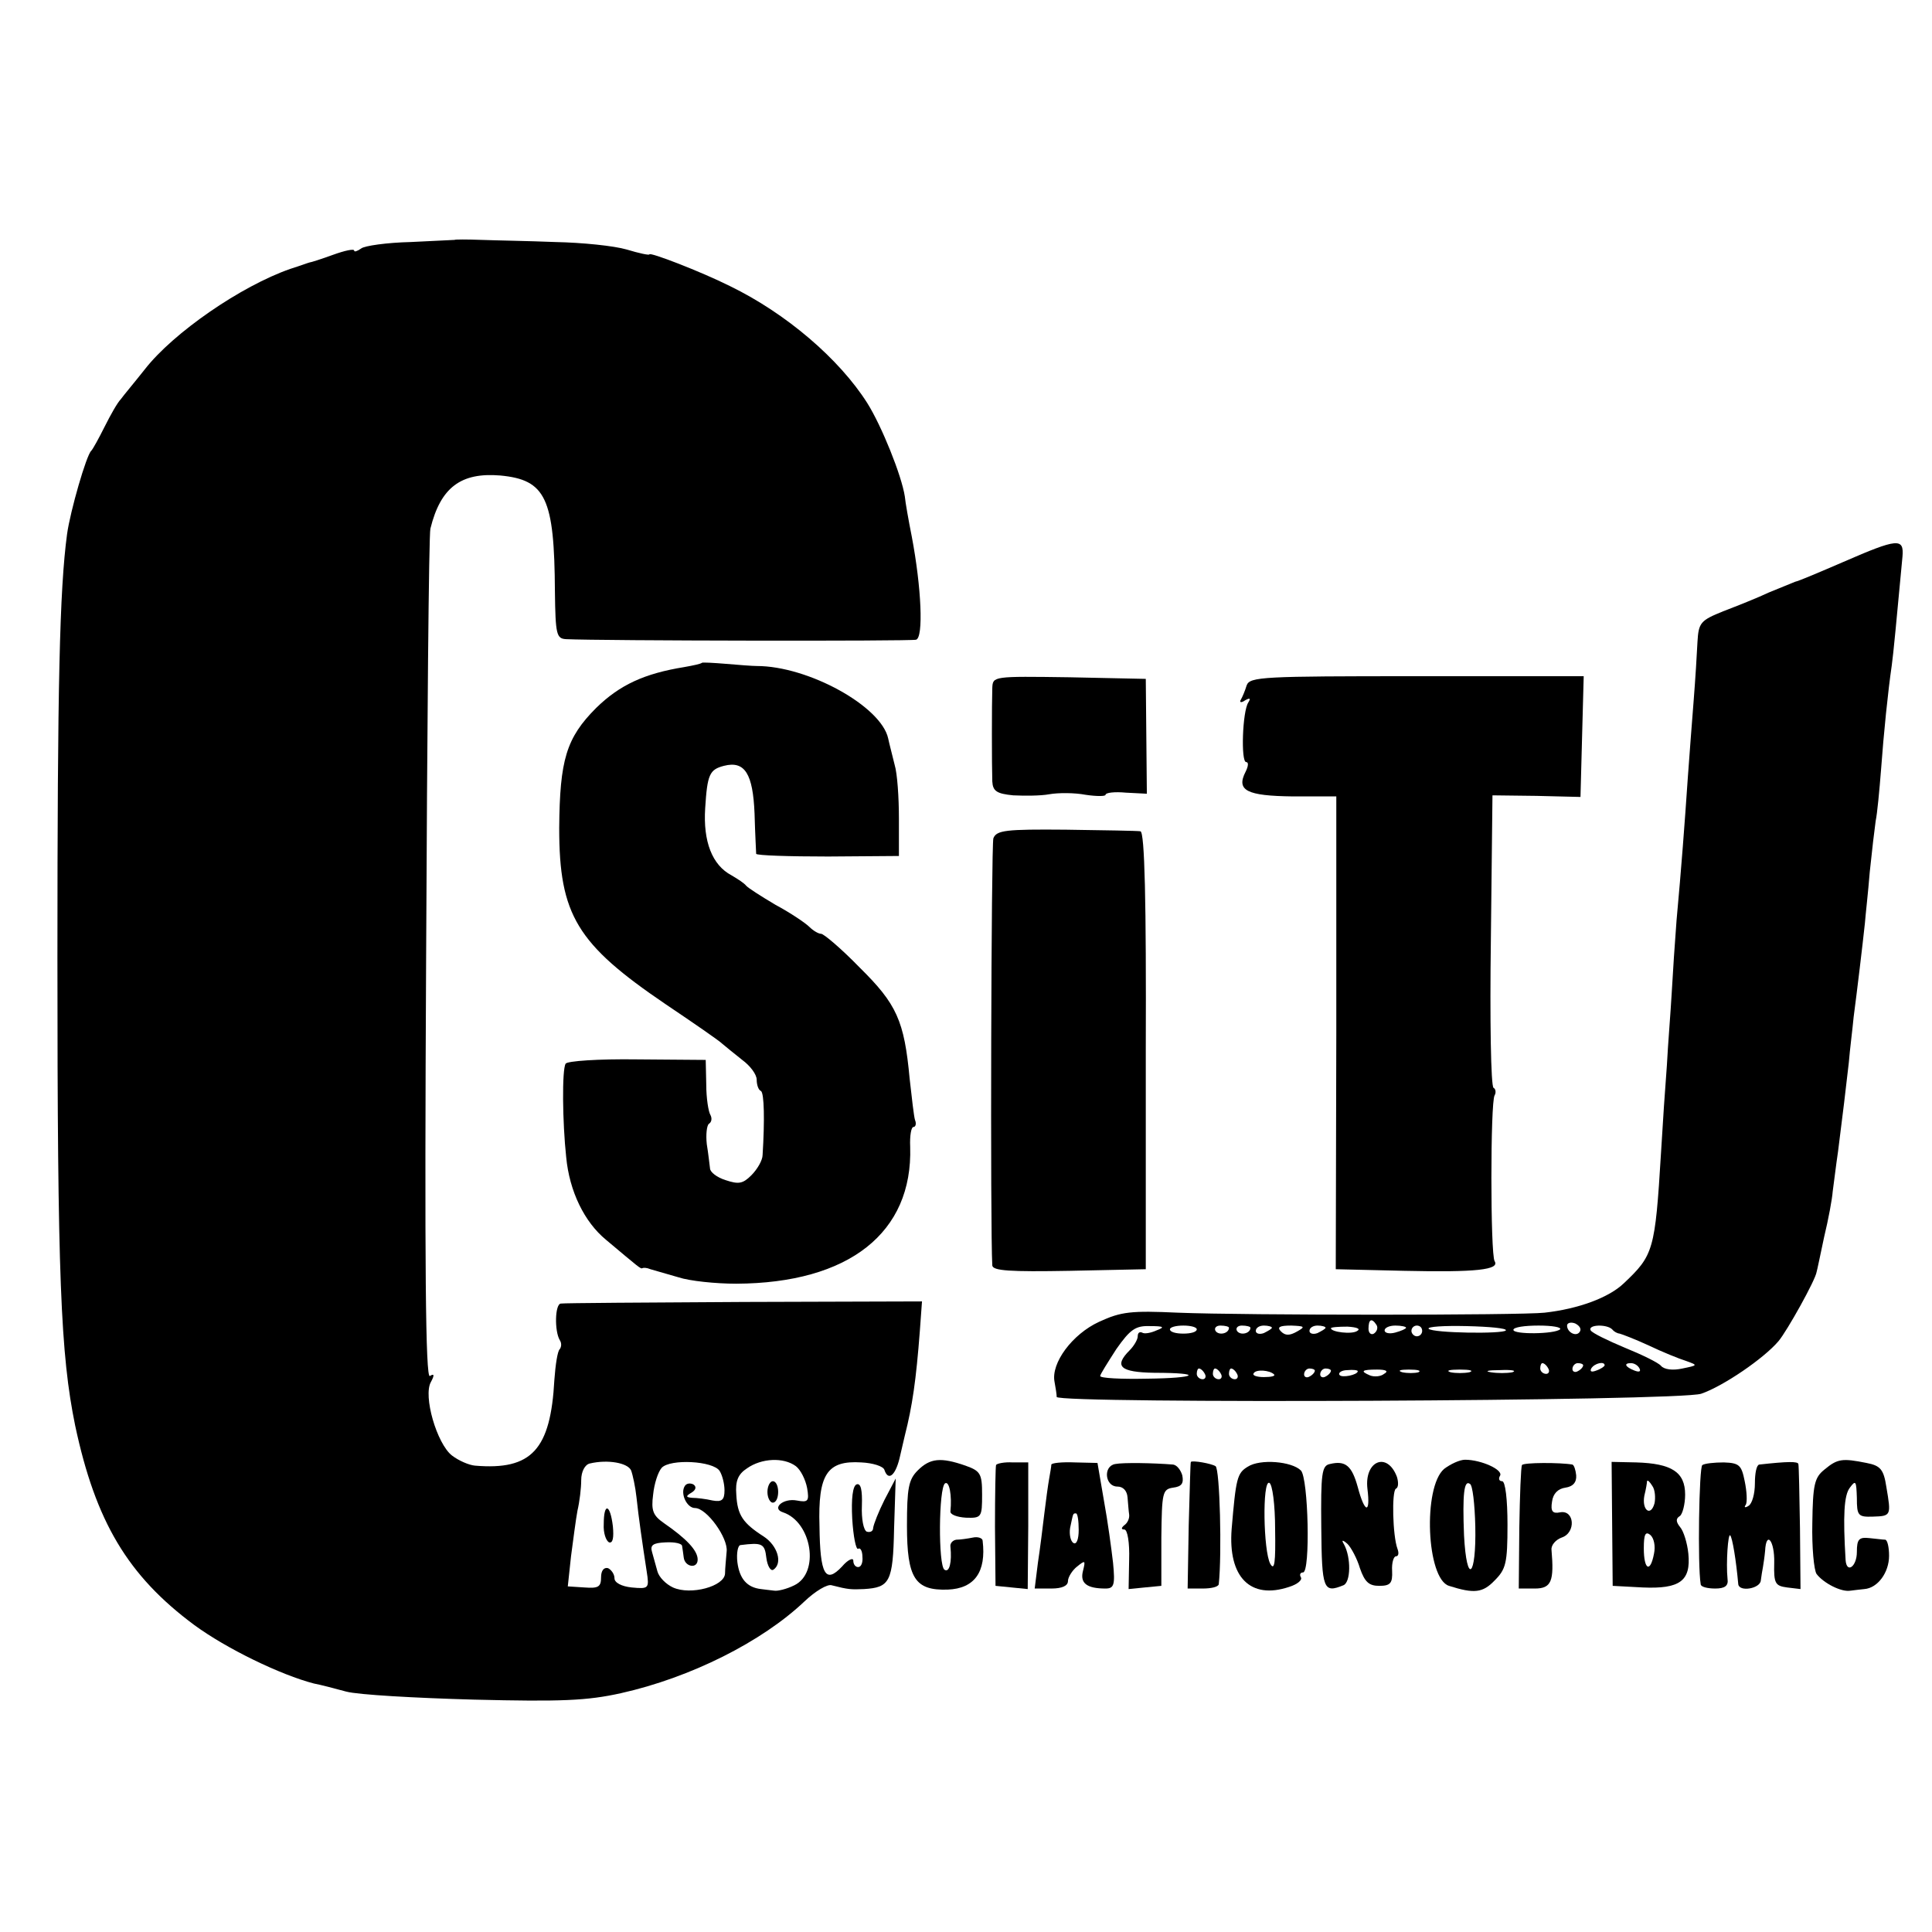
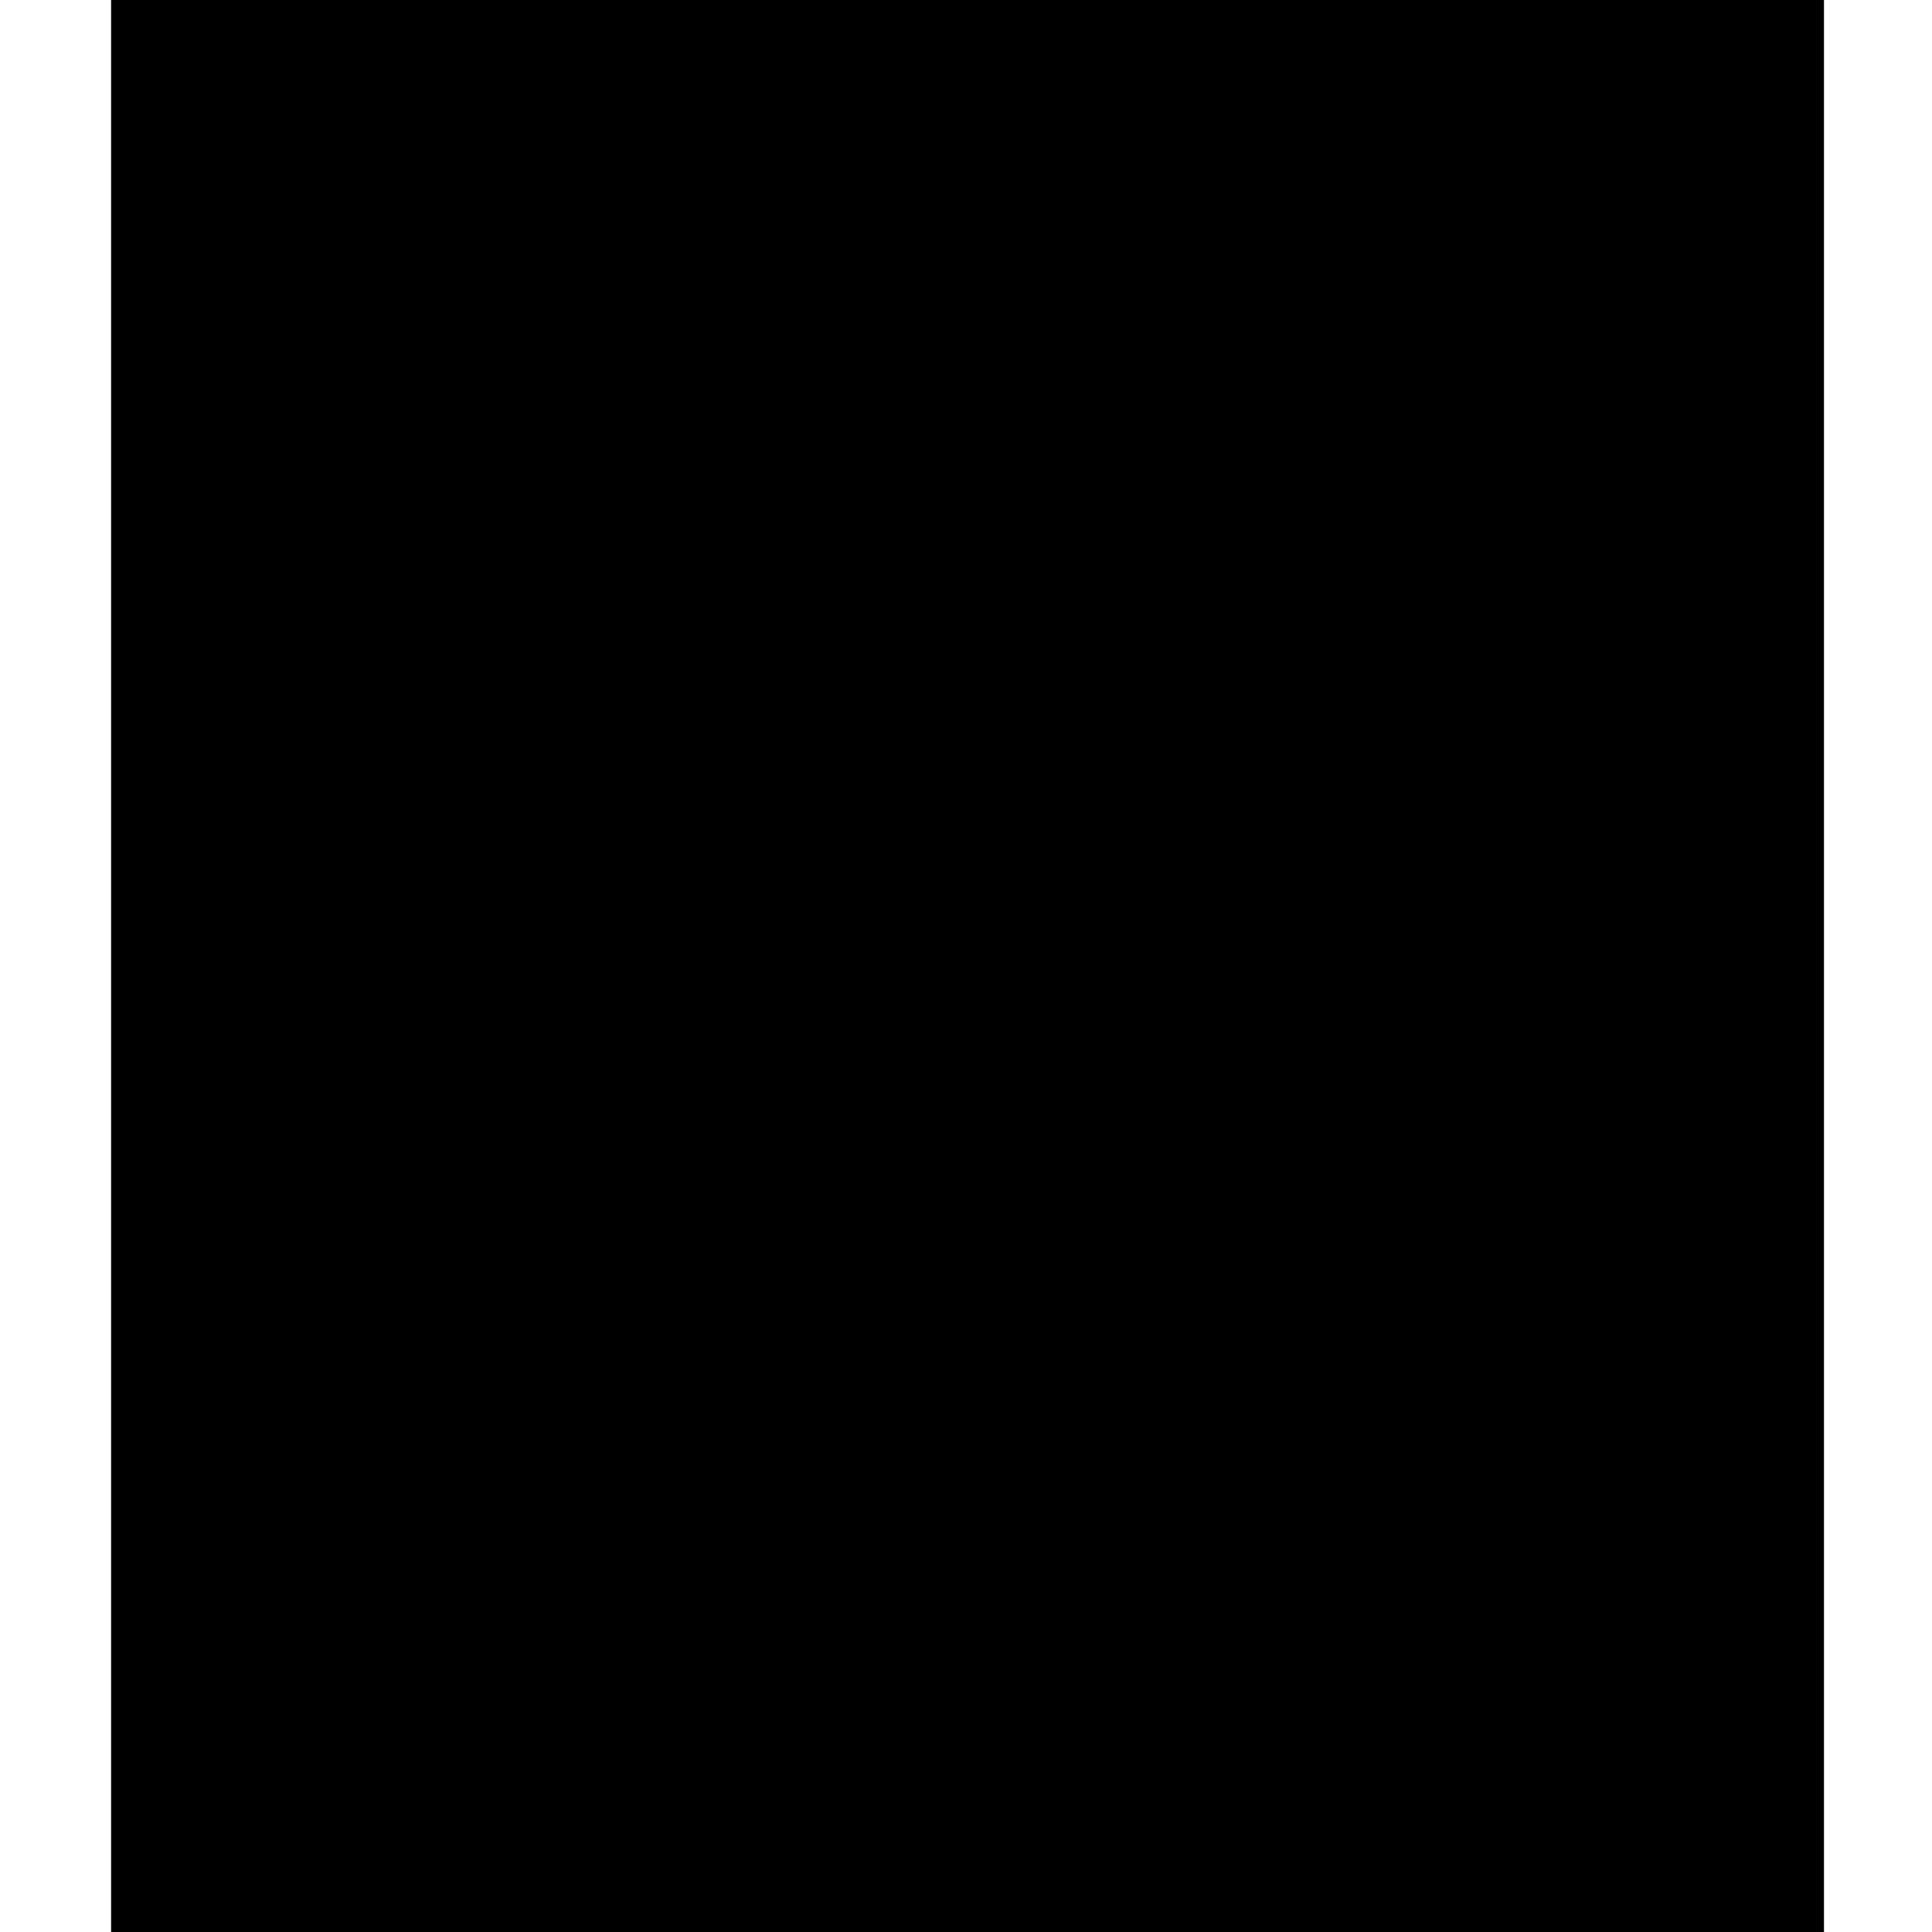
- <svg xmlns="http://www.w3.org/2000/svg" version="1.0" width="360pt" height="360pt" viewBox="0 0 360 360" preserveAspectRatio="xMidYMid meet">
-   <g transform="translate(0,360) scale(0.1,-0.1)" fill="#000000" stroke="none">
-     <path d="M847 3153 c-1 0 -38 -2 -82 -4 -44 -1 -86 -7 -92 -12 -7 -5 -13 -7 -13 -4 0 4 -18 0 -40 -8 -22 -8 -41 -14 -43 -14 -1 0 -17 -6 -36 -12 -92 -32 -218 -119 -271 -187 -19 -24 -40 -49 -45 -56 -6 -6 -19 -29 -30 -51 -11 -22 -22 -42 -25 -45 -9 -8 -39 -112 -45 -155 -14 -104 -18 -282 -18 -790 0 -596 6 -739 33 -871 38 -179 98 -280 222 -372 60 -44 161 -93 223 -109 11 -2 38 -9 60 -15 22 -6 129 -12 238 -15 163 -4 211 -2 274 12 130 29 263 96 342 171 20 19 43 33 51 30 31 -8 36 -8 60 -7 48 3 54 13 56 113 l3 93 -21 -40 c-11 -22 -20 -45 -21 -52 0 -6 -5 -9 -12 -7 -6 3 -10 24 -9 48 1 30 -2 43 -10 40 -7 -3 -10 -26 -8 -64 2 -33 7 -58 11 -56 4 3 8 -4 8 -15 1 -10 -2 -19 -8 -19 -5 0 -9 5 -9 12 0 6 -10 2 -21 -11 -31 -33 -41 -15 -42 75 -3 97 14 123 78 119 21 -1 41 -7 43 -14 7 -21 20 -11 28 21 4 18 9 38 10 43 14 55 21 103 28 195 l4 55 -331 -1 c-183 -1 -336 -2 -342 -3 -11 -1 -12 -51 -2 -68 4 -6 3 -13 0 -17 -4 -3 -8 -29 -10 -57 -7 -130 -42 -169 -148 -160 -11 1 -30 9 -43 19 -28 22 -54 111 -39 137 7 13 6 16 -2 11 -8 -5 -10 205 -7 776 2 431 5 792 8 803 19 77 57 105 130 99 85 -8 101 -42 102 -216 1 -81 3 -88 21 -89 63 -3 642 -4 652 -1 14 4 10 97 -8 192 -6 30 -12 64 -13 75 -6 39 -43 131 -70 174 -52 82 -151 167 -256 218 -54 27 -150 64 -150 59 0 -2 -19 2 -42 9 -24 7 -83 13 -133 14 -49 2 -112 3 -138 4 -27 1 -49 1 -50 0z m329 -2293 c3 -8 8 -31 10 -50 4 -38 11 -86 19 -138 5 -32 4 -33 -28 -30 -19 2 -32 9 -32 17 0 8 -6 16 -12 19 -8 2 -13 -5 -13 -17 0 -18 -5 -21 -31 -19 l-31 2 6 56 c4 30 9 69 12 85 4 17 7 42 7 57 0 16 7 29 16 31 34 8 71 1 77 -13z m165 -1 c5 -8 9 -24 9 -36 0 -18 -5 -22 -22 -19 -13 3 -30 5 -38 5 -12 1 -13 3 -1 10 8 5 9 11 3 15 -6 3 -13 2 -16 -3 -9 -14 4 -41 19 -41 22 0 62 -56 59 -81 -1 -13 -3 -32 -3 -41 -1 -24 -64 -41 -97 -26 -13 6 -26 19 -29 30 -3 10 -7 26 -10 36 -4 13 2 17 25 18 17 1 31 -2 31 -7 1 -5 2 -14 3 -21 2 -18 26 -22 26 -4 0 17 -21 39 -63 68 -20 14 -24 23 -20 53 2 20 9 42 16 50 16 17 96 13 108 -6z m142 9 c9 -7 18 -25 21 -41 4 -24 2 -27 -19 -23 -26 5 -48 -15 -26 -22 54 -18 69 -113 21 -136 -14 -7 -31 -11 -37 -10 -7 1 -19 2 -25 3 -26 3 -40 19 -44 50 -2 17 1 32 6 32 40 5 45 3 48 -24 2 -15 8 -25 13 -22 18 12 8 45 -18 62 -39 25 -49 40 -51 78 -2 25 3 38 20 49 27 19 68 21 91 4z" />
-     <path d="M1125 760 c-1 -16 4 -31 10 -34 7 -2 9 9 7 30 -5 42 -17 45 -17 4z" />
-     <path d="M1430 820 c0 -11 5 -20 10 -20 6 0 10 9 10 20 0 11 -4 20 -10 20 -5 0 -10 -9 -10 -20z" />
-     <path d="M3435 2553 c-44 -19 -84 -36 -90 -37 -5 -2 -27 -11 -49 -20 -21 -10 -59 -25 -85 -35 -42 -17 -46 -21 -48 -57 -1 -22 -4 -70 -7 -108 -3 -38 -8 -103 -11 -145 -6 -88 -12 -168 -21 -266 -3 -38 -7 -99 -9 -135 -2 -36 -7 -96 -9 -135 -3 -38 -8 -112 -11 -164 -11 -181 -14 -190 -69 -242 -28 -27 -85 -48 -148 -55 -45 -5 -558 -5 -683 0 -87 4 -106 2 -147 -17 -50 -23 -90 -77 -83 -112 2 -11 4 -23 4 -28 2 -13 1161 -8 1201 6 41 14 117 66 144 98 16 19 69 114 71 129 1 3 7 32 14 65 8 33 15 71 16 85 2 14 6 48 10 75 9 70 14 113 20 165 2 25 7 63 9 85 6 45 17 137 21 175 1 14 6 57 9 95 4 39 9 81 11 95 3 14 7 57 10 95 5 69 13 147 20 195 3 21 9 85 20 203 3 35 -9 34 -110 -10z m-870 -1422 c3 -5 1 -12 -5 -16 -5 -3 -10 1 -10 9 0 18 6 21 15 7z m379 -12 c-6 -11 -24 -2 -24 11 0 5 7 7 15 4 8 -4 12 -10 9 -15z m-789 2 c-11 -5 -23 -7 -27 -4 -5 2 -8 -1 -8 -7 0 -6 -7 -18 -15 -26 -30 -30 -18 -41 46 -42 93 0 81 -10 -15 -11 -47 -1 -86 1 -86 5 0 3 14 25 30 50 26 37 36 44 63 43 26 0 28 -2 12 -8z m75 2 c0 -5 -11 -8 -25 -8 -14 0 -25 3 -25 8 0 4 11 7 25 7 14 0 25 -3 25 -7z m60 3 c0 -11 -19 -15 -25 -6 -3 5 1 10 9 10 9 0 16 -2 16 -4z m40 0 c0 -11 -19 -15 -25 -6 -3 5 1 10 9 10 9 0 16 -2 16 -4z m40 0 c0 -2 -7 -6 -15 -10 -8 -3 -15 -1 -15 4 0 6 7 10 15 10 8 0 15 -2 15 -4z m47 -7 c-14 -8 -22 -8 -30 0 -8 8 -3 11 19 11 25 -1 27 -2 11 -11z m53 7 c0 -2 -7 -6 -15 -10 -8 -3 -15 -1 -15 4 0 6 7 10 15 10 8 0 15 -2 15 -4z m59 -6 c-10 -7 -49 -2 -49 5 0 2 14 3 31 3 17 -1 25 -4 18 -8z m91 6 c0 -2 -9 -6 -20 -9 -11 -3 -20 -1 -20 4 0 5 9 9 20 9 11 0 20 -2 20 -4z m30 -6 c0 -5 -4 -10 -10 -10 -5 0 -10 5 -10 10 0 6 5 10 10 10 6 0 10 -4 10 -10z m156 1 c-5 -7 -136 -5 -144 3 -3 4 29 6 71 5 42 -1 75 -4 73 -8z m101 2 c-10 -9 -87 -10 -87 -1 0 5 21 8 47 8 25 0 43 -3 40 -7z m97 0 c4 -5 11 -8 14 -8 4 -1 28 -10 54 -22 25 -12 57 -25 70 -29 22 -8 22 -8 -7 -14 -18 -4 -34 -2 -40 5 -5 6 -36 21 -68 34 -31 13 -60 27 -63 32 -6 11 30 12 40 2z m-119 -73 c3 -5 1 -10 -4 -10 -6 0 -11 5 -11 10 0 6 2 10 4 10 3 0 8 -4 11 -10z m65 6 c0 -3 -4 -8 -10 -11 -5 -3 -10 -1 -10 4 0 6 5 11 10 11 6 0 10 -2 10 -4z m40 0 c0 -2 -7 -7 -16 -10 -8 -3 -12 -2 -9 4 6 10 25 14 25 6z m65 -6 c3 -6 -1 -7 -9 -4 -18 7 -21 14 -7 14 6 0 13 -4 16 -10z m-810 -10 c3 -5 1 -10 -4 -10 -6 0 -11 5 -11 10 0 6 2 10 4 10 3 0 8 -4 11 -10z m30 0 c3 -5 1 -10 -4 -10 -6 0 -11 5 -11 10 0 6 2 10 4 10 3 0 8 -4 11 -10z m30 0 c3 -5 1 -10 -4 -10 -6 0 -11 5 -11 10 0 6 2 10 4 10 3 0 8 -4 11 -10z m69 -1 c3 -3 -5 -5 -19 -5 -13 0 -22 3 -19 7 4 8 30 6 38 -2z m76 7 c0 -3 -4 -8 -10 -11 -5 -3 -10 -1 -10 4 0 6 5 11 10 11 6 0 10 -2 10 -4z m30 0 c0 -3 -4 -8 -10 -11 -5 -3 -10 -1 -10 4 0 6 5 11 10 11 6 0 10 -2 10 -4z m50 -1 c0 -7 -30 -13 -34 -7 -3 4 4 9 15 9 10 1 19 0 19 -2z m49 -5 c-6 -5 -18 -6 -26 -3 -19 8 -16 11 13 11 17 0 22 -3 13 -8z m64 3 c-7 -2 -21 -2 -30 0 -10 3 -4 5 12 5 17 0 24 -2 18 -5z m95 0 c-10 -2 -26 -2 -35 0 -10 3 -2 5 17 5 19 0 27 -2 18 -5z m80 0 c-10 -2 -28 -2 -40 0 -13 2 -5 4 17 4 22 1 32 -1 23 -4z" />
-     <path d="M1308 2365 c-2 -2 -16 -5 -33 -8 -74 -12 -120 -33 -164 -76 -56 -56 -68 -97 -69 -224 0 -162 33 -216 198 -328 52 -35 100 -68 106 -74 6 -5 23 -19 37 -30 15 -11 27 -27 27 -37 0 -9 3 -19 8 -21 6 -4 7 -55 3 -119 0 -10 -10 -27 -21 -38 -16 -16 -24 -17 -48 -9 -16 5 -29 15 -29 22 -1 7 -3 27 -6 45 -2 18 0 35 4 38 5 3 6 10 3 16 -4 6 -8 32 -8 57 l-1 46 -128 1 c-72 1 -130 -3 -133 -8 -7 -11 -6 -109 1 -174 6 -64 34 -121 74 -154 62 -52 65 -55 68 -53 2 1 8 1 15 -2 7 -2 31 -9 52 -15 21 -7 70 -12 108 -12 210 1 329 95 324 255 -1 21 2 37 6 37 4 0 6 6 3 13 -2 6 -6 41 -10 77 -10 108 -24 139 -93 207 -34 35 -67 63 -72 63 -5 0 -15 6 -22 13 -7 7 -35 26 -63 41 -27 16 -52 32 -55 36 -3 4 -15 12 -27 19 -36 19 -53 63 -49 125 4 63 8 72 35 79 39 10 54 -15 57 -89 1 -38 3 -72 3 -75 1 -3 61 -5 134 -5 l132 1 0 70 c0 39 -3 84 -8 100 -4 17 -10 39 -12 49 -13 60 -149 135 -245 135 -8 0 -34 2 -57 4 -24 2 -44 3 -45 2z" />
-     <path d="M1849 2318 c-1 -28 -1 -144 0 -174 1 -18 8 -23 39 -26 21 -1 51 -1 67 2 17 3 47 3 68 -1 20 -3 37 -3 37 0 0 4 17 6 38 4 l39 -2 -1 107 -1 107 -142 3 c-143 2 -143 2 -144 -20z" />
-     <path d="M2323 2323 c-3 -10 -8 -22 -11 -27 -3 -5 1 -6 8 -1 9 5 11 4 6 -4 -11 -17 -14 -111 -4 -111 5 0 4 -8 -1 -18 -18 -35 2 -45 88 -46 l81 0 0 -441 -1 -440 128 -3 c134 -3 178 2 168 18 -8 13 -8 297 0 309 3 5 2 12 -2 14 -5 3 -7 127 -5 275 l3 270 82 -1 82 -2 3 113 3 112 -311 0 c-287 0 -311 -1 -317 -17z" />
-     <path d="M1851 2038 c-4 -13 -6 -727 -2 -796 1 -10 33 -12 144 -10 l142 3 0 408 c1 276 -2 407 -10 408 -5 1 -68 2 -139 3 -112 1 -129 -1 -135 -16z" />
-     <path d="M1710 860 c-17 -17 -20 -33 -20 -103 0 -98 15 -121 76 -119 50 2 72 33 65 91 0 5 -9 8 -18 6 -10 -2 -24 -4 -31 -4 -7 -1 -12 -7 -11 -13 3 -29 -2 -49 -11 -43 -12 7 -11 153 1 161 8 5 13 -23 10 -52 -1 -6 12 -11 29 -12 29 -1 30 1 30 43 0 39 -3 44 -31 54 -46 16 -66 14 -89 -9z" />
-     <path d="M1856 870 c-1 -3 -2 -54 -2 -115 l1 -110 30 -3 30 -3 1 118 0 118 -29 0 c-15 1 -30 -2 -31 -5z" />
-     <path d="M1959 871 c0 -3 -2 -15 -4 -26 -2 -11 -6 -40 -9 -65 -3 -25 -8 -66 -12 -92 l-6 -48 31 0 c20 0 31 5 31 14 0 7 8 20 17 27 15 12 16 12 11 -8 -6 -23 7 -33 42 -33 16 0 18 7 14 48 -3 26 -10 78 -17 116 l-12 70 -42 1 c-24 1 -43 -1 -44 -4z m51 -122 c0 -17 -4 -28 -10 -24 -5 3 -8 16 -6 28 6 28 5 27 11 27 3 0 5 -14 5 -31z" />
-     <path d="M2078 872 c-23 -4 -19 -42 4 -42 11 0 18 -8 19 -20 1 -11 2 -26 3 -32 1 -7 -3 -16 -9 -20 -6 -5 -6 -8 0 -8 6 0 10 -25 9 -56 l-1 -55 30 3 31 3 0 90 c1 84 2 90 22 93 16 2 20 8 17 23 -3 10 -10 19 -17 20 -37 3 -93 4 -108 1z" />
-     <path d="M2219 876 c-1 -1 -2 -54 -4 -118 l-2 -118 28 0 c16 0 29 3 30 8 6 56 2 215 -6 220 -8 5 -42 11 -46 8z" />
-     <path d="M2325 867 c-20 -12 -22 -22 -30 -116 -7 -90 35 -132 107 -108 16 5 25 13 22 18 -3 5 -1 9 4 9 14 0 10 176 -4 190 -17 17 -76 22 -99 7z m51 -117 c1 -61 -1 -78 -9 -64 -13 24 -15 155 -2 151 6 -2 11 -41 11 -87z" />
-     <path d="M2478 872 c-15 -3 -17 -17 -16 -118 1 -116 4 -123 41 -108 14 5 15 52 1 77 -5 8 -2 8 7 0 7 -7 18 -28 23 -45 9 -26 17 -33 36 -33 21 0 25 5 24 28 -1 15 3 27 7 27 5 0 6 6 3 14 -9 24 -11 107 -3 112 5 2 5 12 2 22 -18 48 -61 30 -55 -22 6 -48 -5 -46 -18 3 -11 40 -23 50 -52 43z" />
-     <path d="M2691 863 c-40 -34 -33 -205 9 -218 47 -15 63 -13 85 10 21 21 24 32 24 104 0 47 -4 81 -10 81 -6 0 -7 5 -4 10 7 11 -35 30 -65 30 -10 0 -27 -8 -39 -17z m58 -107 c2 -95 -16 -111 -21 -17 -3 77 0 104 11 96 5 -2 9 -38 10 -79z" />
-     <path d="M2836 870 c-2 -3 -4 -56 -5 -117 l-1 -113 30 0 c31 0 36 14 31 72 -1 9 8 19 19 23 27 9 24 52 -3 47 -14 -3 -18 2 -15 20 2 15 11 24 25 26 14 2 21 10 20 23 -1 10 -4 19 -7 20 -22 4 -92 4 -94 -1z" />
-     <path d="M3004 761 l1 -116 56 -3 c69 -3 90 12 85 63 -2 20 -9 42 -15 49 -8 10 -9 16 -1 21 5 3 10 22 10 40 0 42 -25 58 -91 60 l-46 1 1 -115z m79 38 c-7 -26 -24 -13 -19 14 3 12 5 24 5 27 1 3 5 -1 10 -9 5 -7 6 -22 4 -32z m-1 -94 c-7 -37 -19 -30 -19 10 0 26 3 32 12 25 7 -6 10 -21 7 -35z" />
-     <path d="M3172 870 c-6 -4 -9 -187 -3 -222 0 -5 13 -8 27 -8 18 0 25 5 23 18 -3 30 1 86 5 81 4 -4 11 -46 15 -91 2 -15 41 -8 42 7 1 8 3 20 4 25 1 6 3 19 4 30 2 39 18 19 17 -22 -1 -39 2 -43 24 -46 l25 -3 -1 113 c-1 62 -2 116 -3 120 -1 5 -19 5 -73 -1 -5 -1 -8 -16 -8 -35 0 -19 -5 -38 -12 -42 -6 -4 -9 -3 -5 2 3 5 2 25 -2 44 -6 30 -10 34 -39 35 -18 0 -36 -2 -40 -5z" />
-     <path d="M3400 862 c-19 -15 -22 -28 -23 -100 -1 -45 3 -88 8 -95 13 -17 46 -34 63 -31 6 1 18 2 26 3 25 2 46 31 46 62 0 16 -3 29 -7 30 -5 0 -18 2 -30 3 -19 2 -23 -2 -23 -26 0 -27 -19 -41 -21 -15 -5 83 -3 121 8 135 11 15 12 12 13 -19 0 -33 2 -36 30 -35 34 1 34 2 25 55 -5 33 -11 40 -37 45 -45 9 -54 8 -78 -12z" />
+ <svg xmlns="http://www.w3.org/2000/svg" version="1.0" width="626pt" height="626pt" viewBox="0 0 626 626" preserveAspectRatio="xMidYMid meet">
+   <g transform="translate(0,626) scale(0.1,-0.1)" fill="#000000" stroke="none">
+     <path d="M360 3130 l0 -3130 2775 0 2775 0 0 3130 0 3130 -2775 0 -2775 0 0 -3130z" />
  </g>
</svg>
